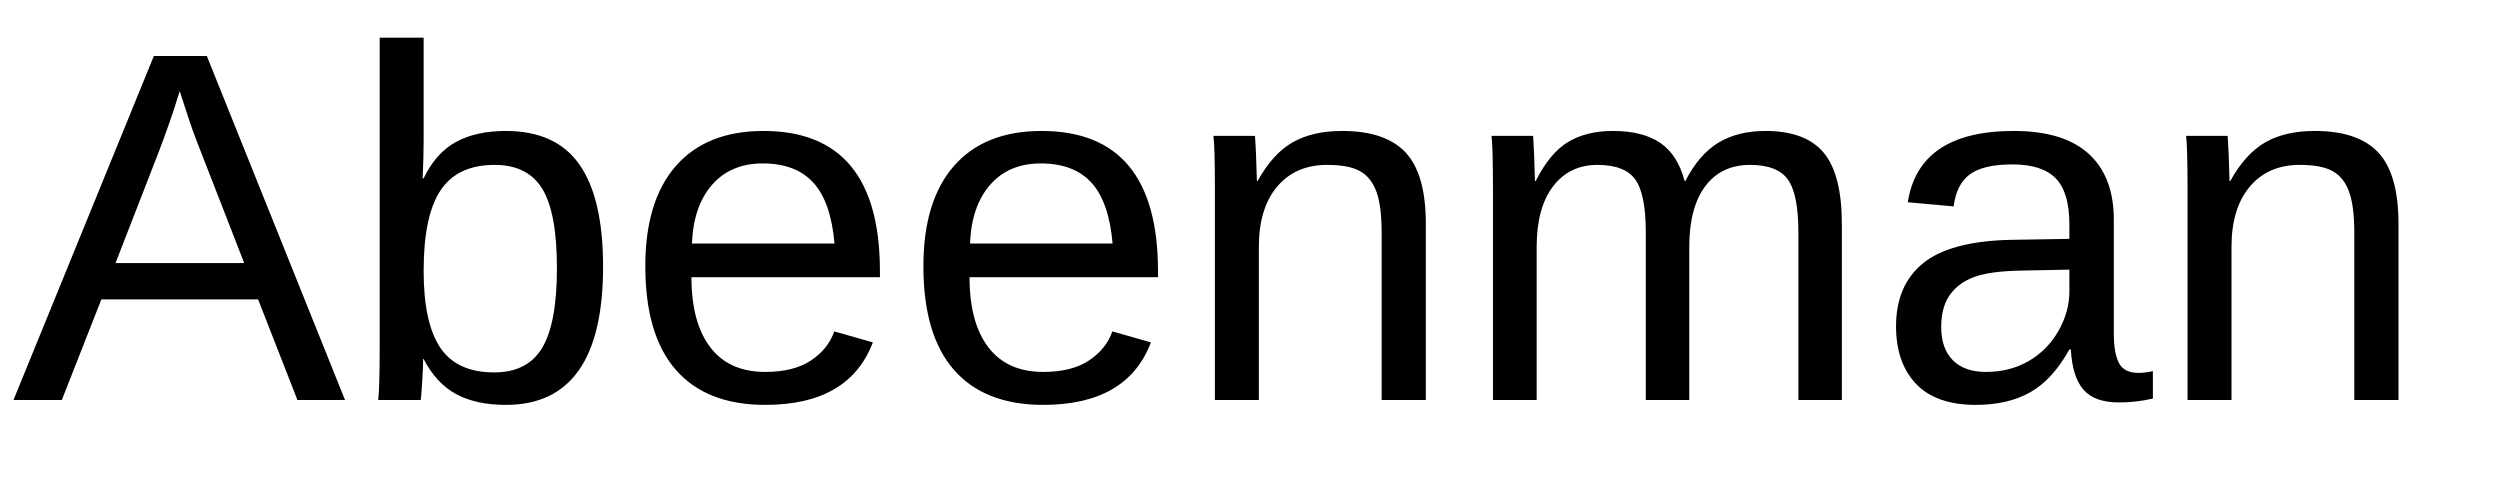
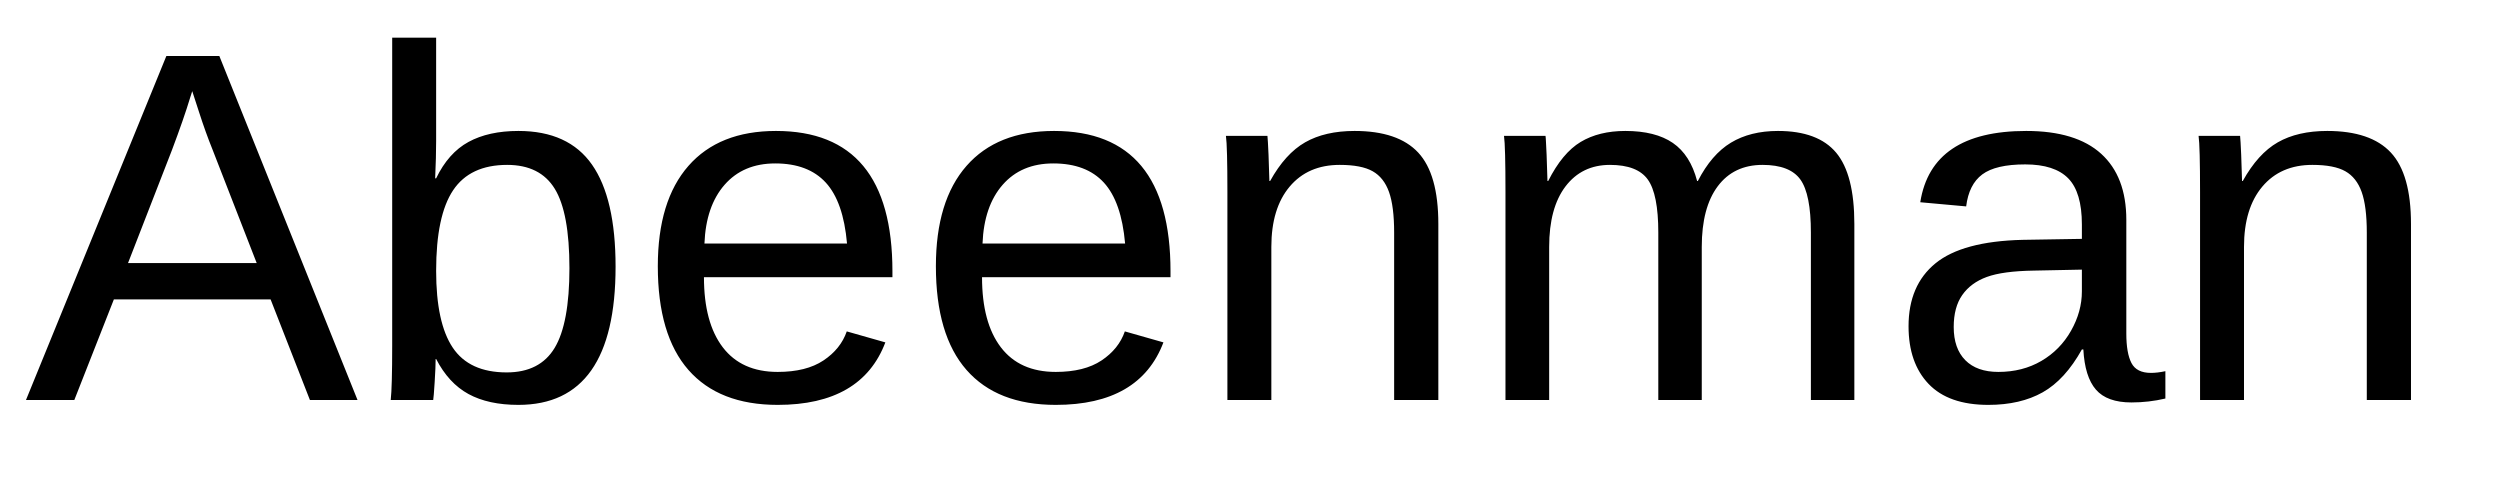
<svg xmlns="http://www.w3.org/2000/svg" version="1.0" width="5000px" height="1000px" viewBox="0 0 5000 1000" style="background-color: transparent;">
  <rect x="0" y="0" width="5000" height="1000" fill="none" stroke="none" pointer-events="all" />
-   <text x="25" y="800" font-size="1000" font-family="Arial" fill="black">Abeenman</text>
+   <text x="50" y="800" font-size="1000" font-family="Arial" fill="black">Abeenman</text>
</svg>
